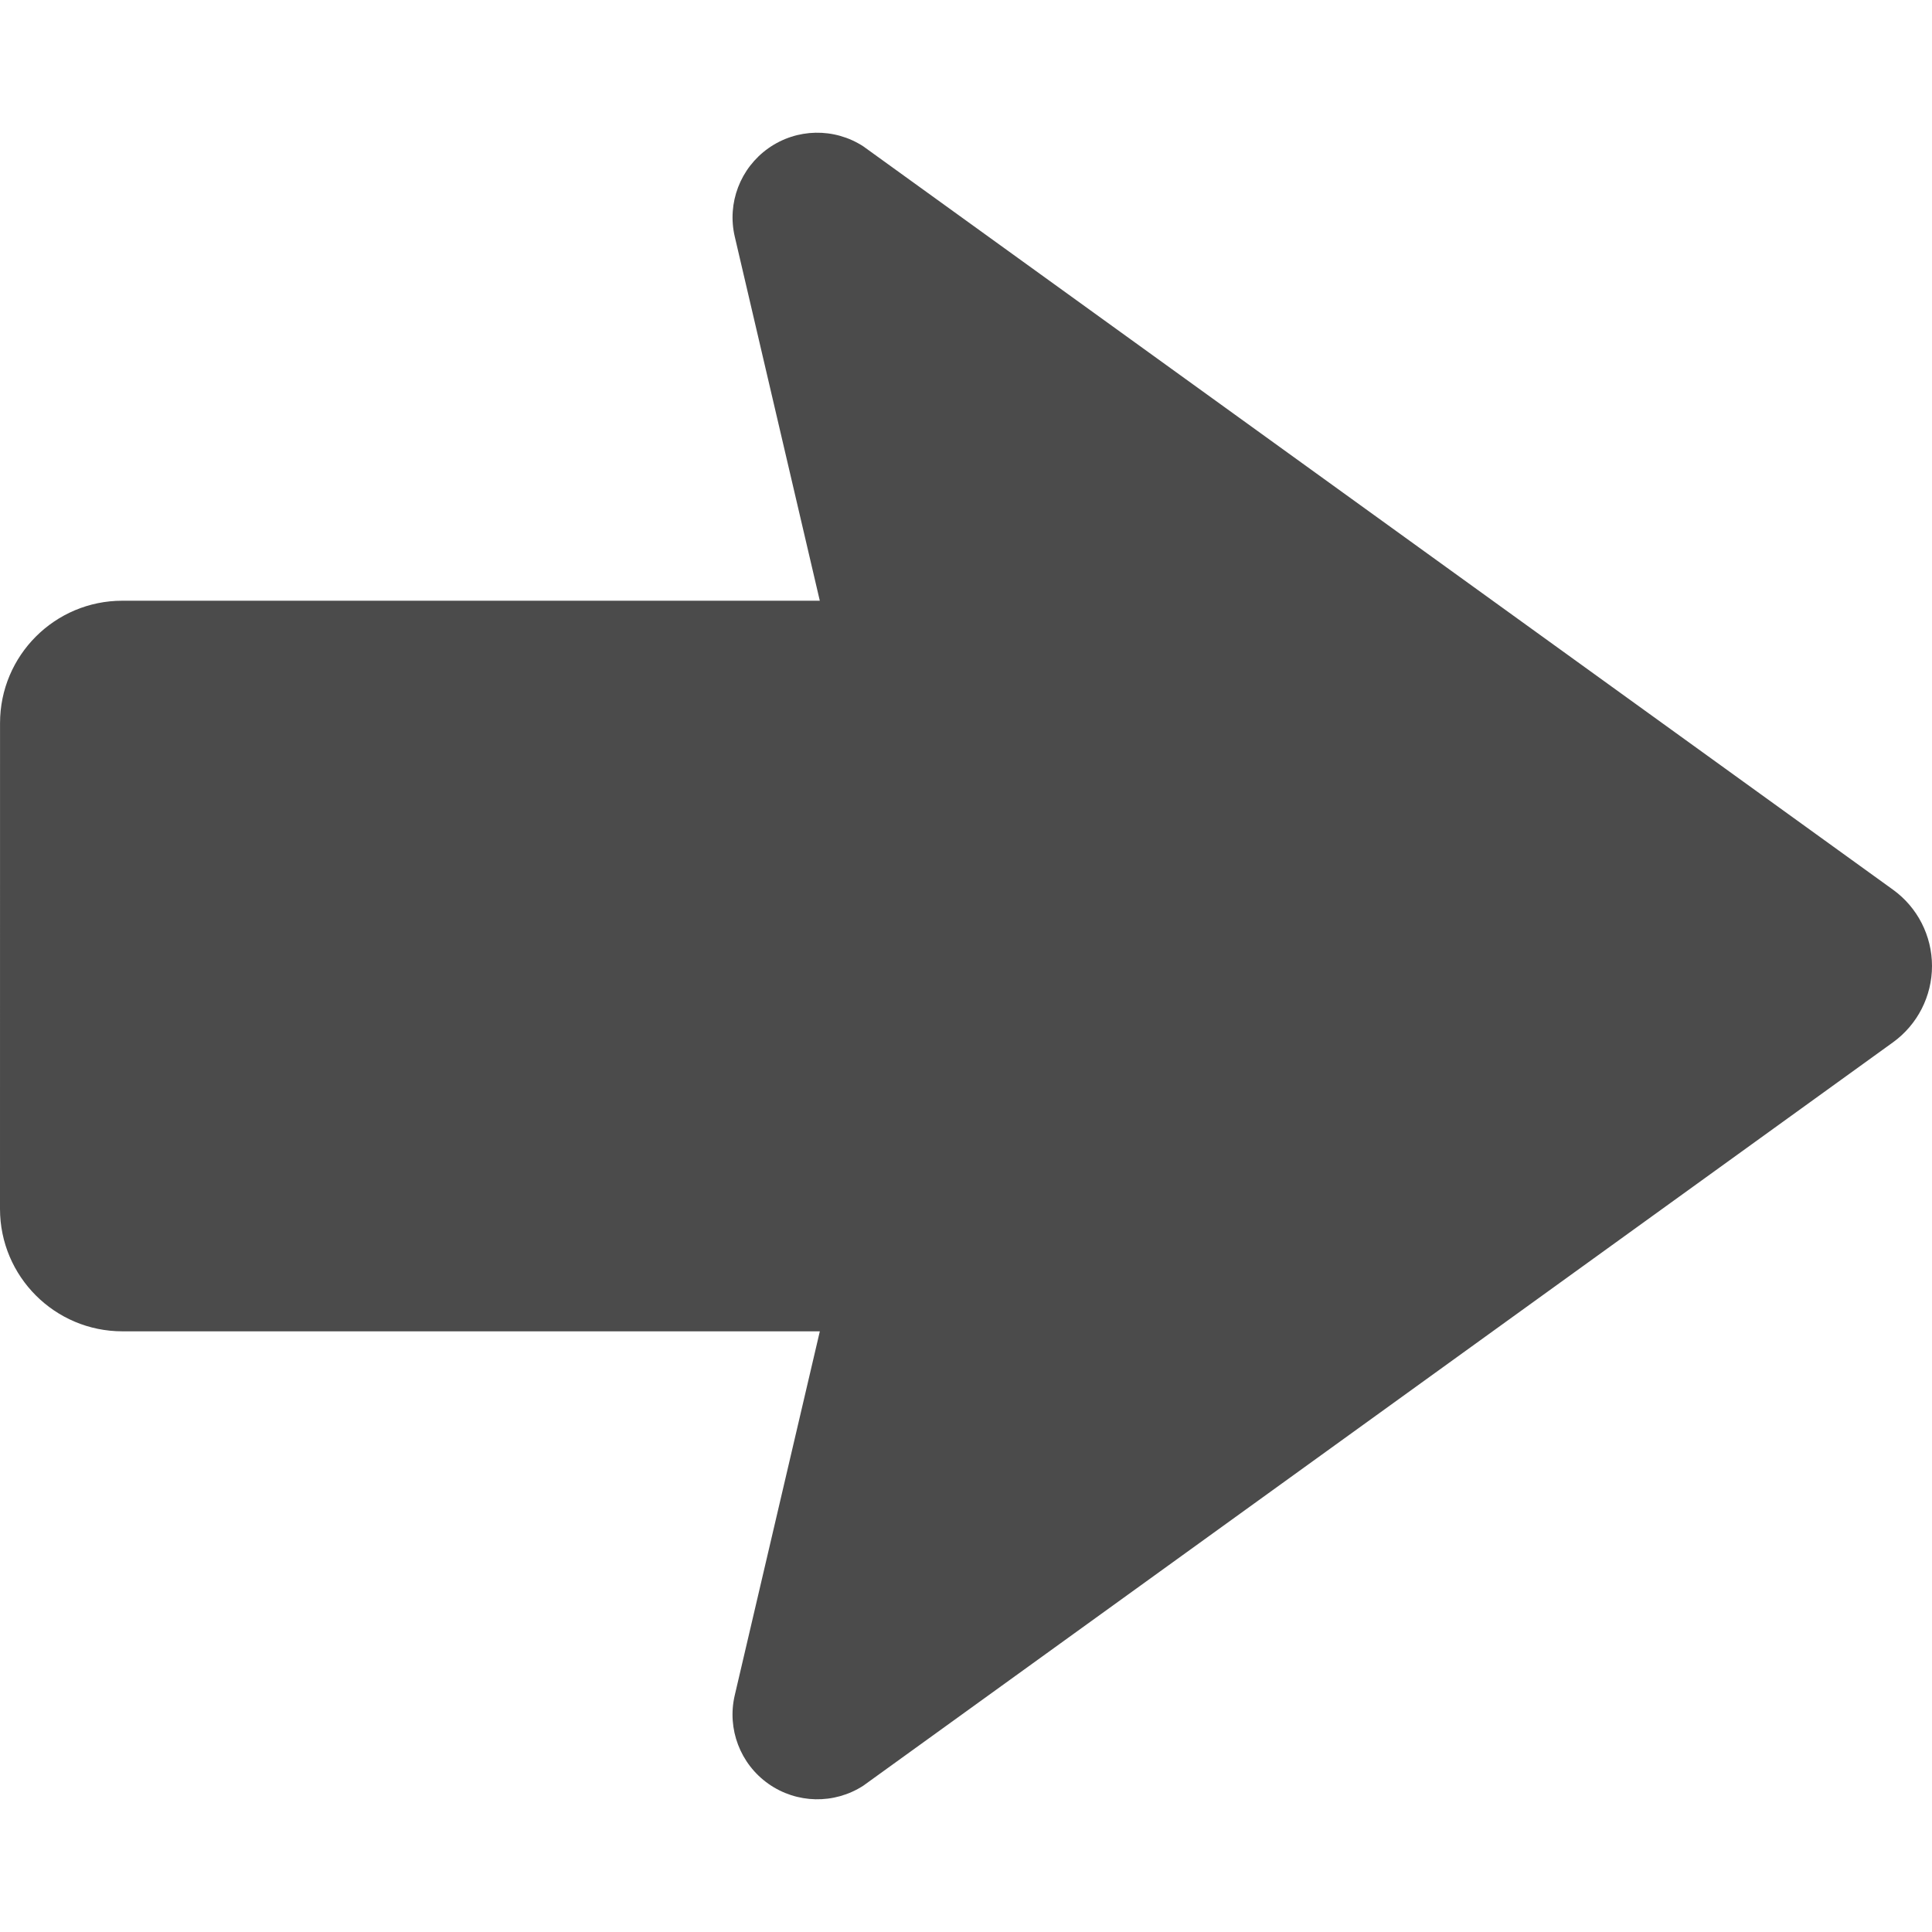
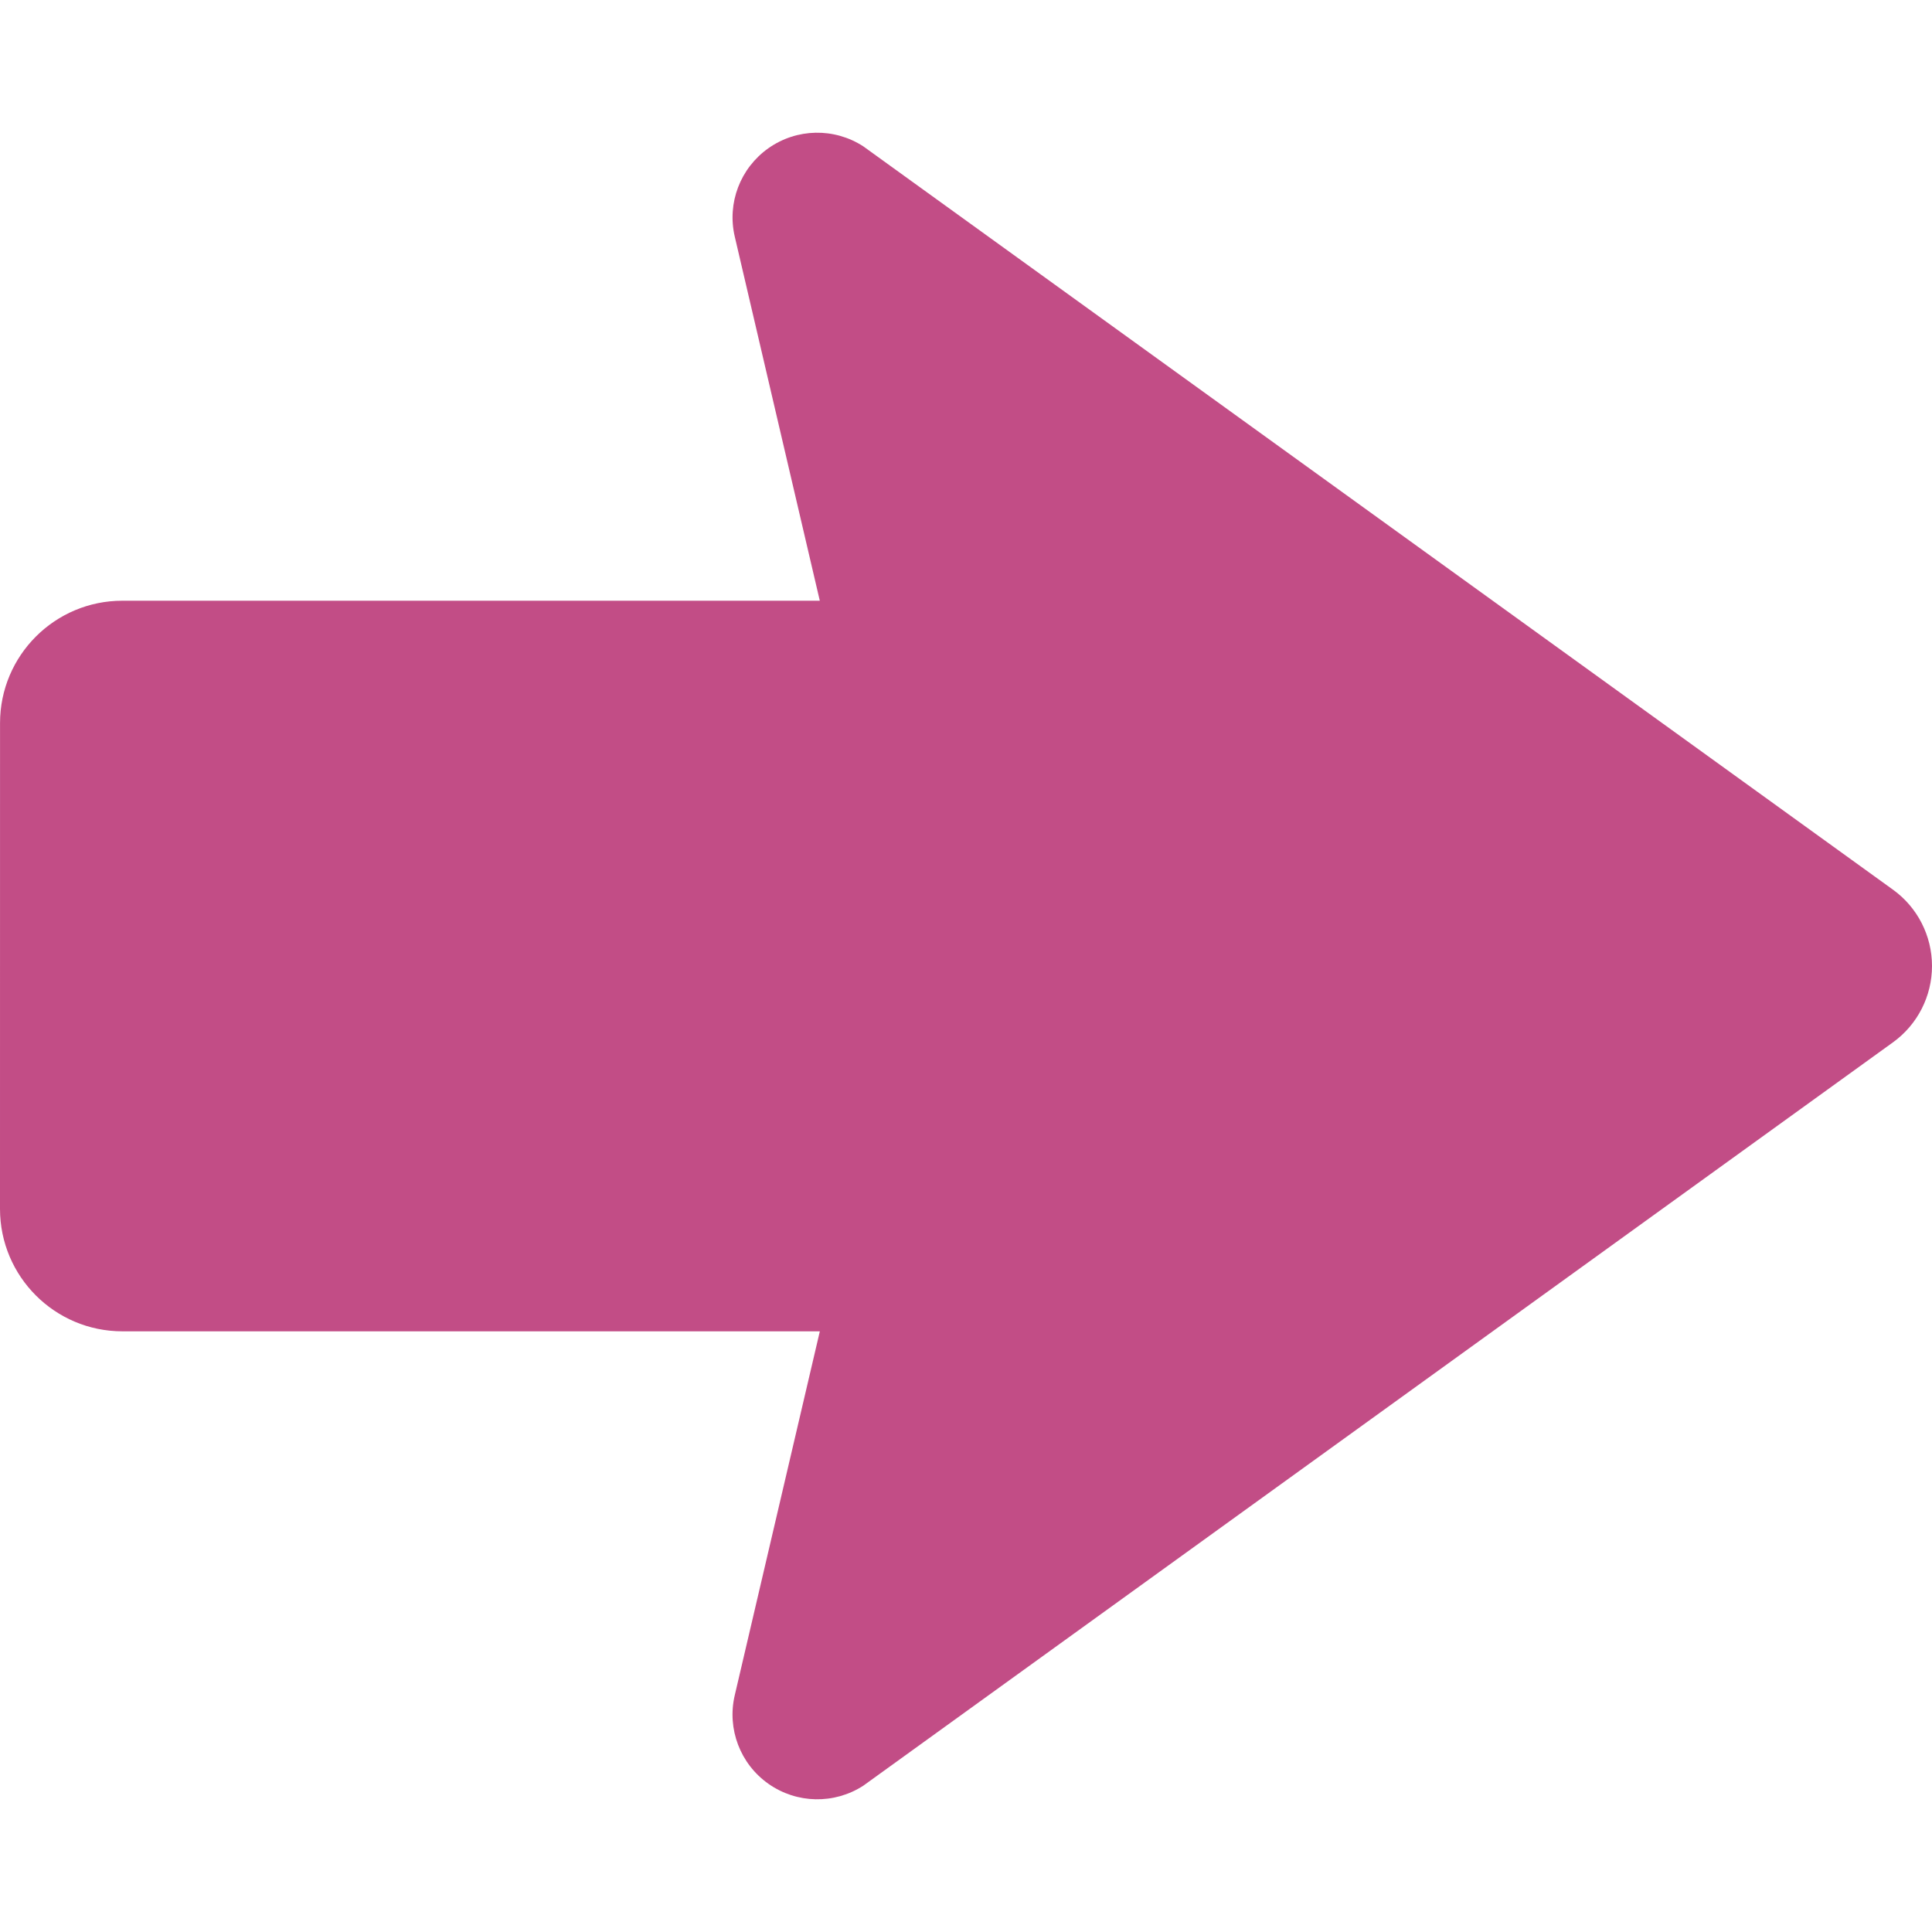
<svg xmlns="http://www.w3.org/2000/svg" version="1.1" id="_x32_" x="0px" y="0px" viewBox="0 0 512 512" style="width: 256px; height: 256px; opacity: 1;" xml:space="preserve">
  <style type="text/css">
- 	.st0{fill:#4B4B4B;}
+ 	.st0{fill:#c24d86;}
</style>
  <g>
-     <path class="st0" d="M501.66,235.774L228.764,38.771c-7.692-4.975-17.622-4.78-25.11,0.496   c-7.478,5.277-11.022,14.546-8.928,23.465l22.53,96.466H32.441C14.537,159.189,0.01,173.715,0.01,191.63L0,320.372   c0.01,17.925,14.537,32.442,32.441,32.442h184.823l-22.549,96.457c-2.084,8.908,1.45,18.197,8.938,23.464   c7.488,5.267,17.418,5.472,25.11,0.507L501.66,276.228c6.494-4.693,10.34-12.219,10.34-20.232S508.155,240.457,501.66,235.774z" style="fill: rgb(75, 75, 75);" />
+     <path class="st0" d="M501.66,235.774L228.764,38.771c-7.692-4.975-17.622-4.78-25.11,0.496   c-7.478,5.277-11.022,14.546-8.928,23.465l22.53,96.466H32.441C14.537,159.189,0.01,173.715,0.01,191.63L0,320.372   c0.01,17.925,14.537,32.442,32.441,32.442h184.823l-22.549,96.457c-2.084,8.908,1.45,18.197,8.938,23.464   c7.488,5.267,17.418,5.472,25.11,0.507L501.66,276.228c6.494-4.693,10.34-12.219,10.34-20.232S508.155,240.457,501.66,235.774z" style="fill: rgb(194, 77, 134);" />
  </g>
</svg>
